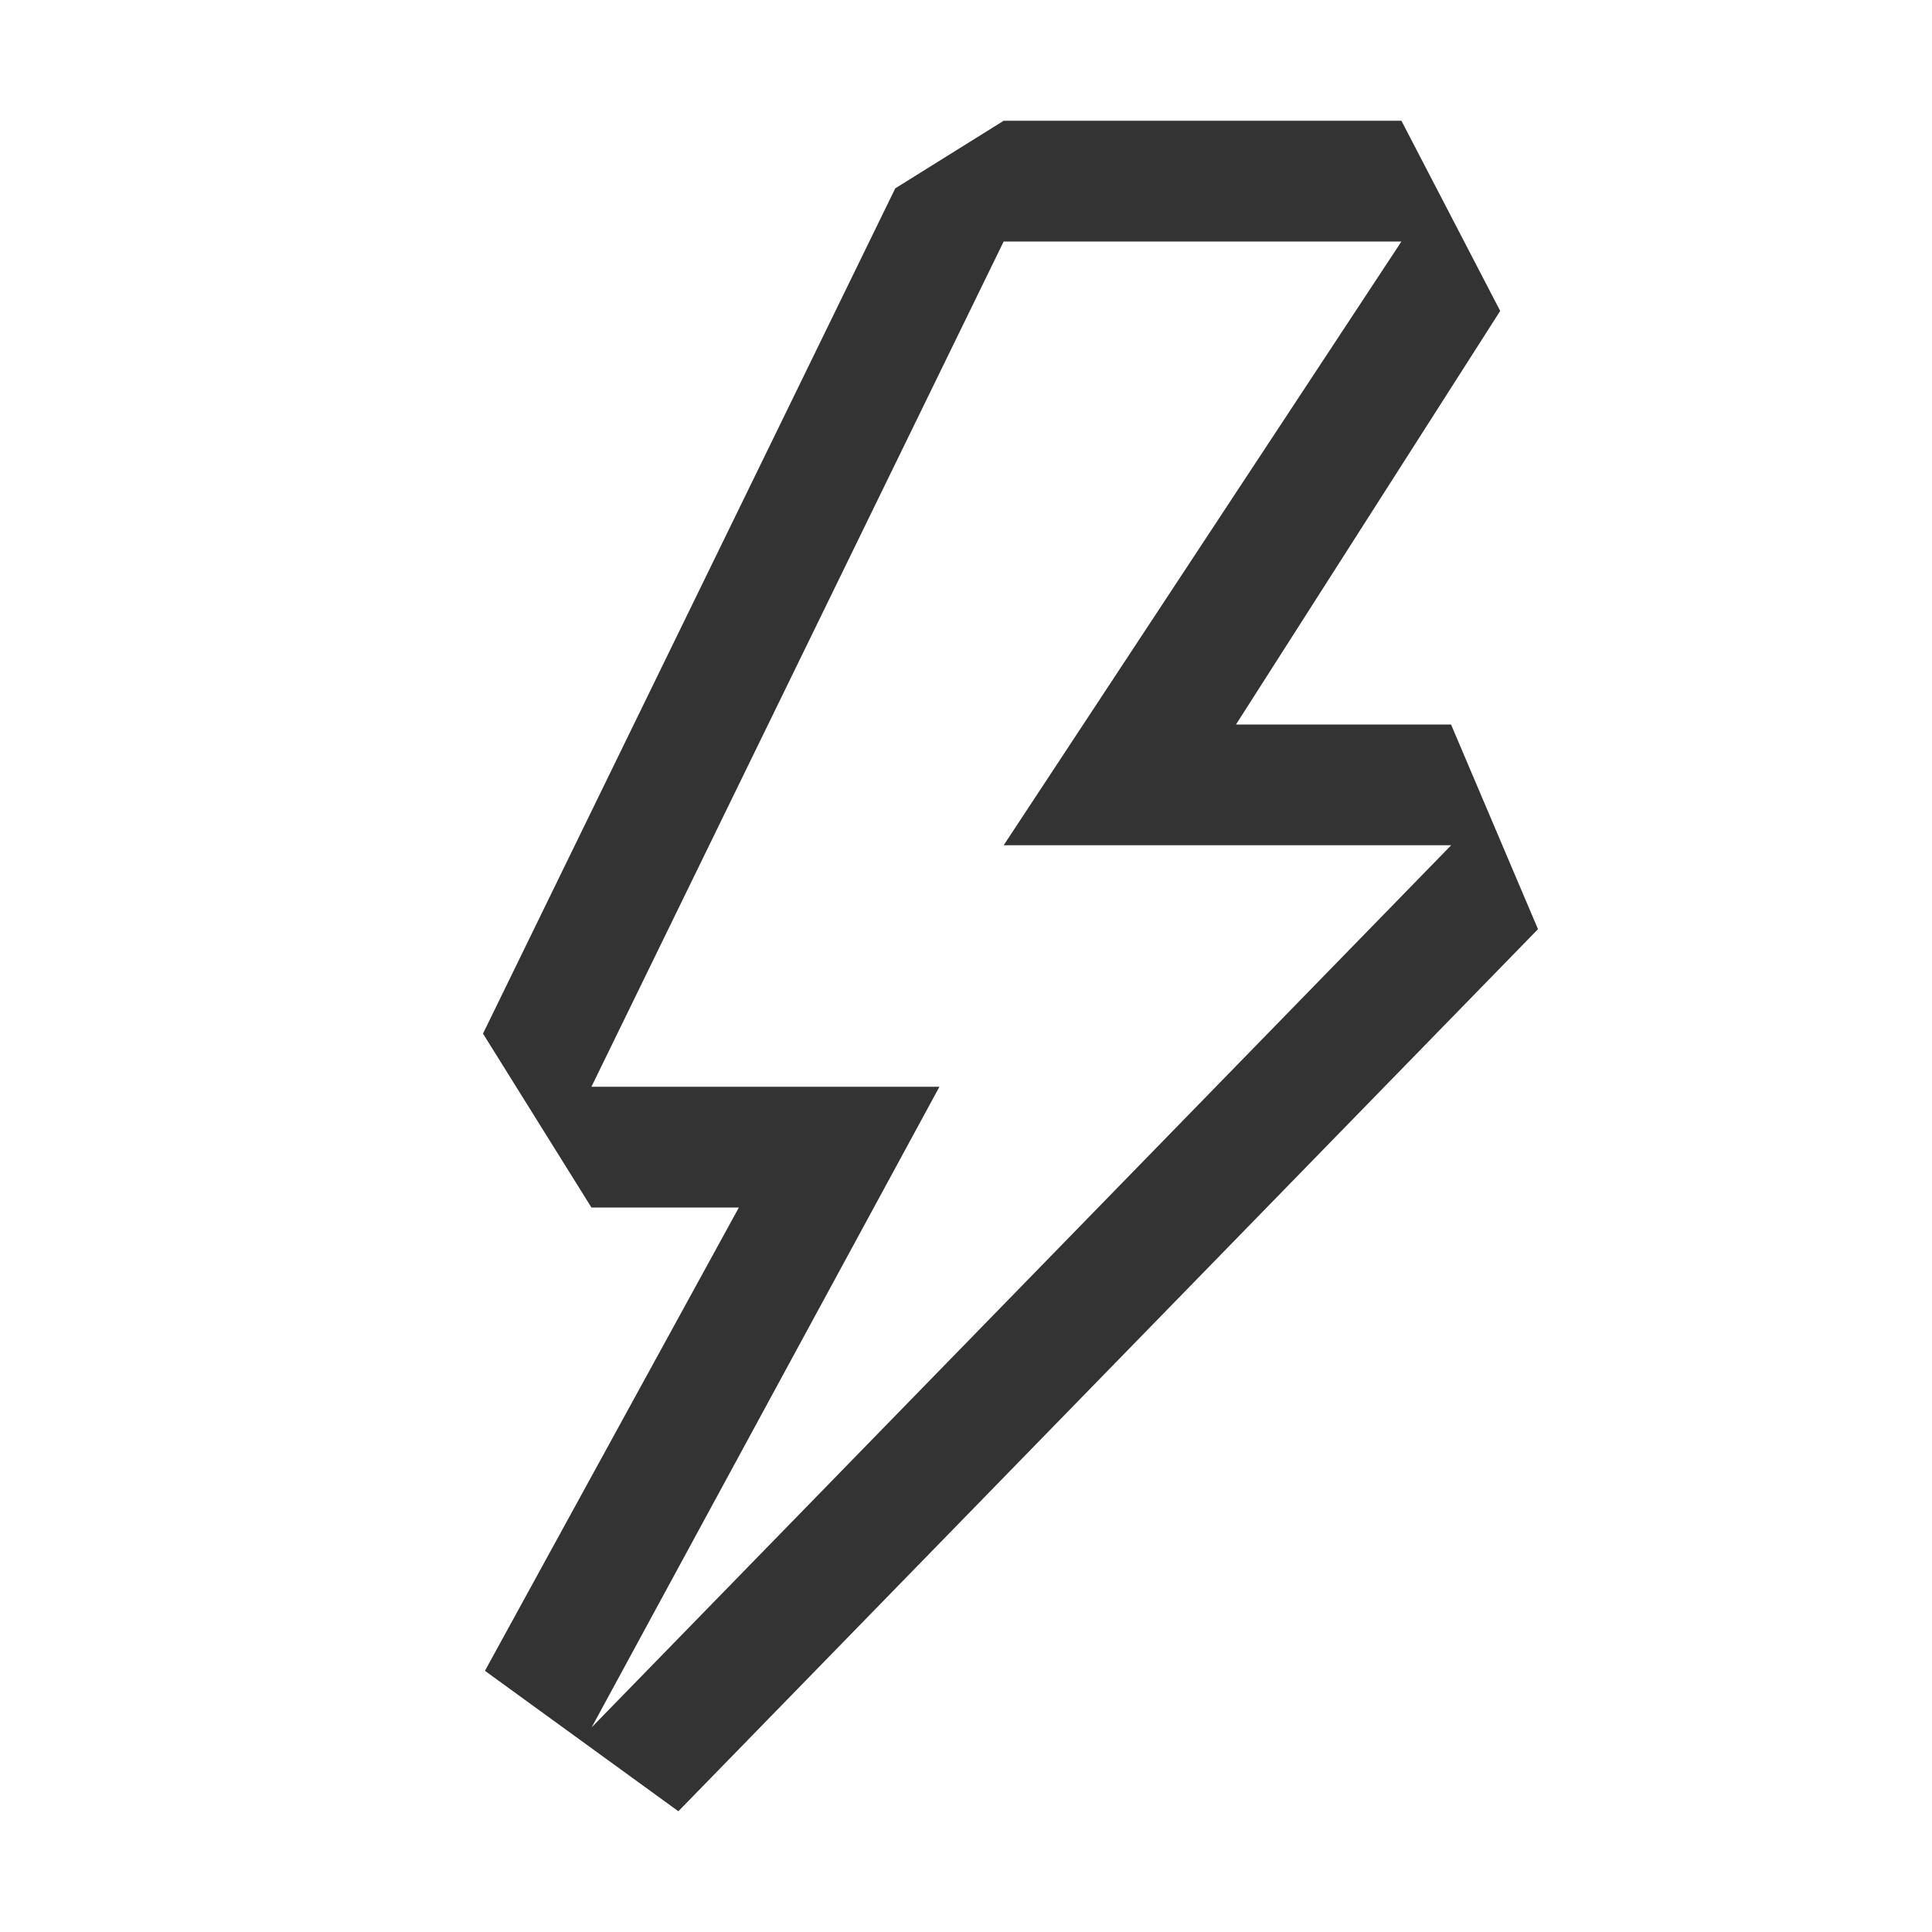
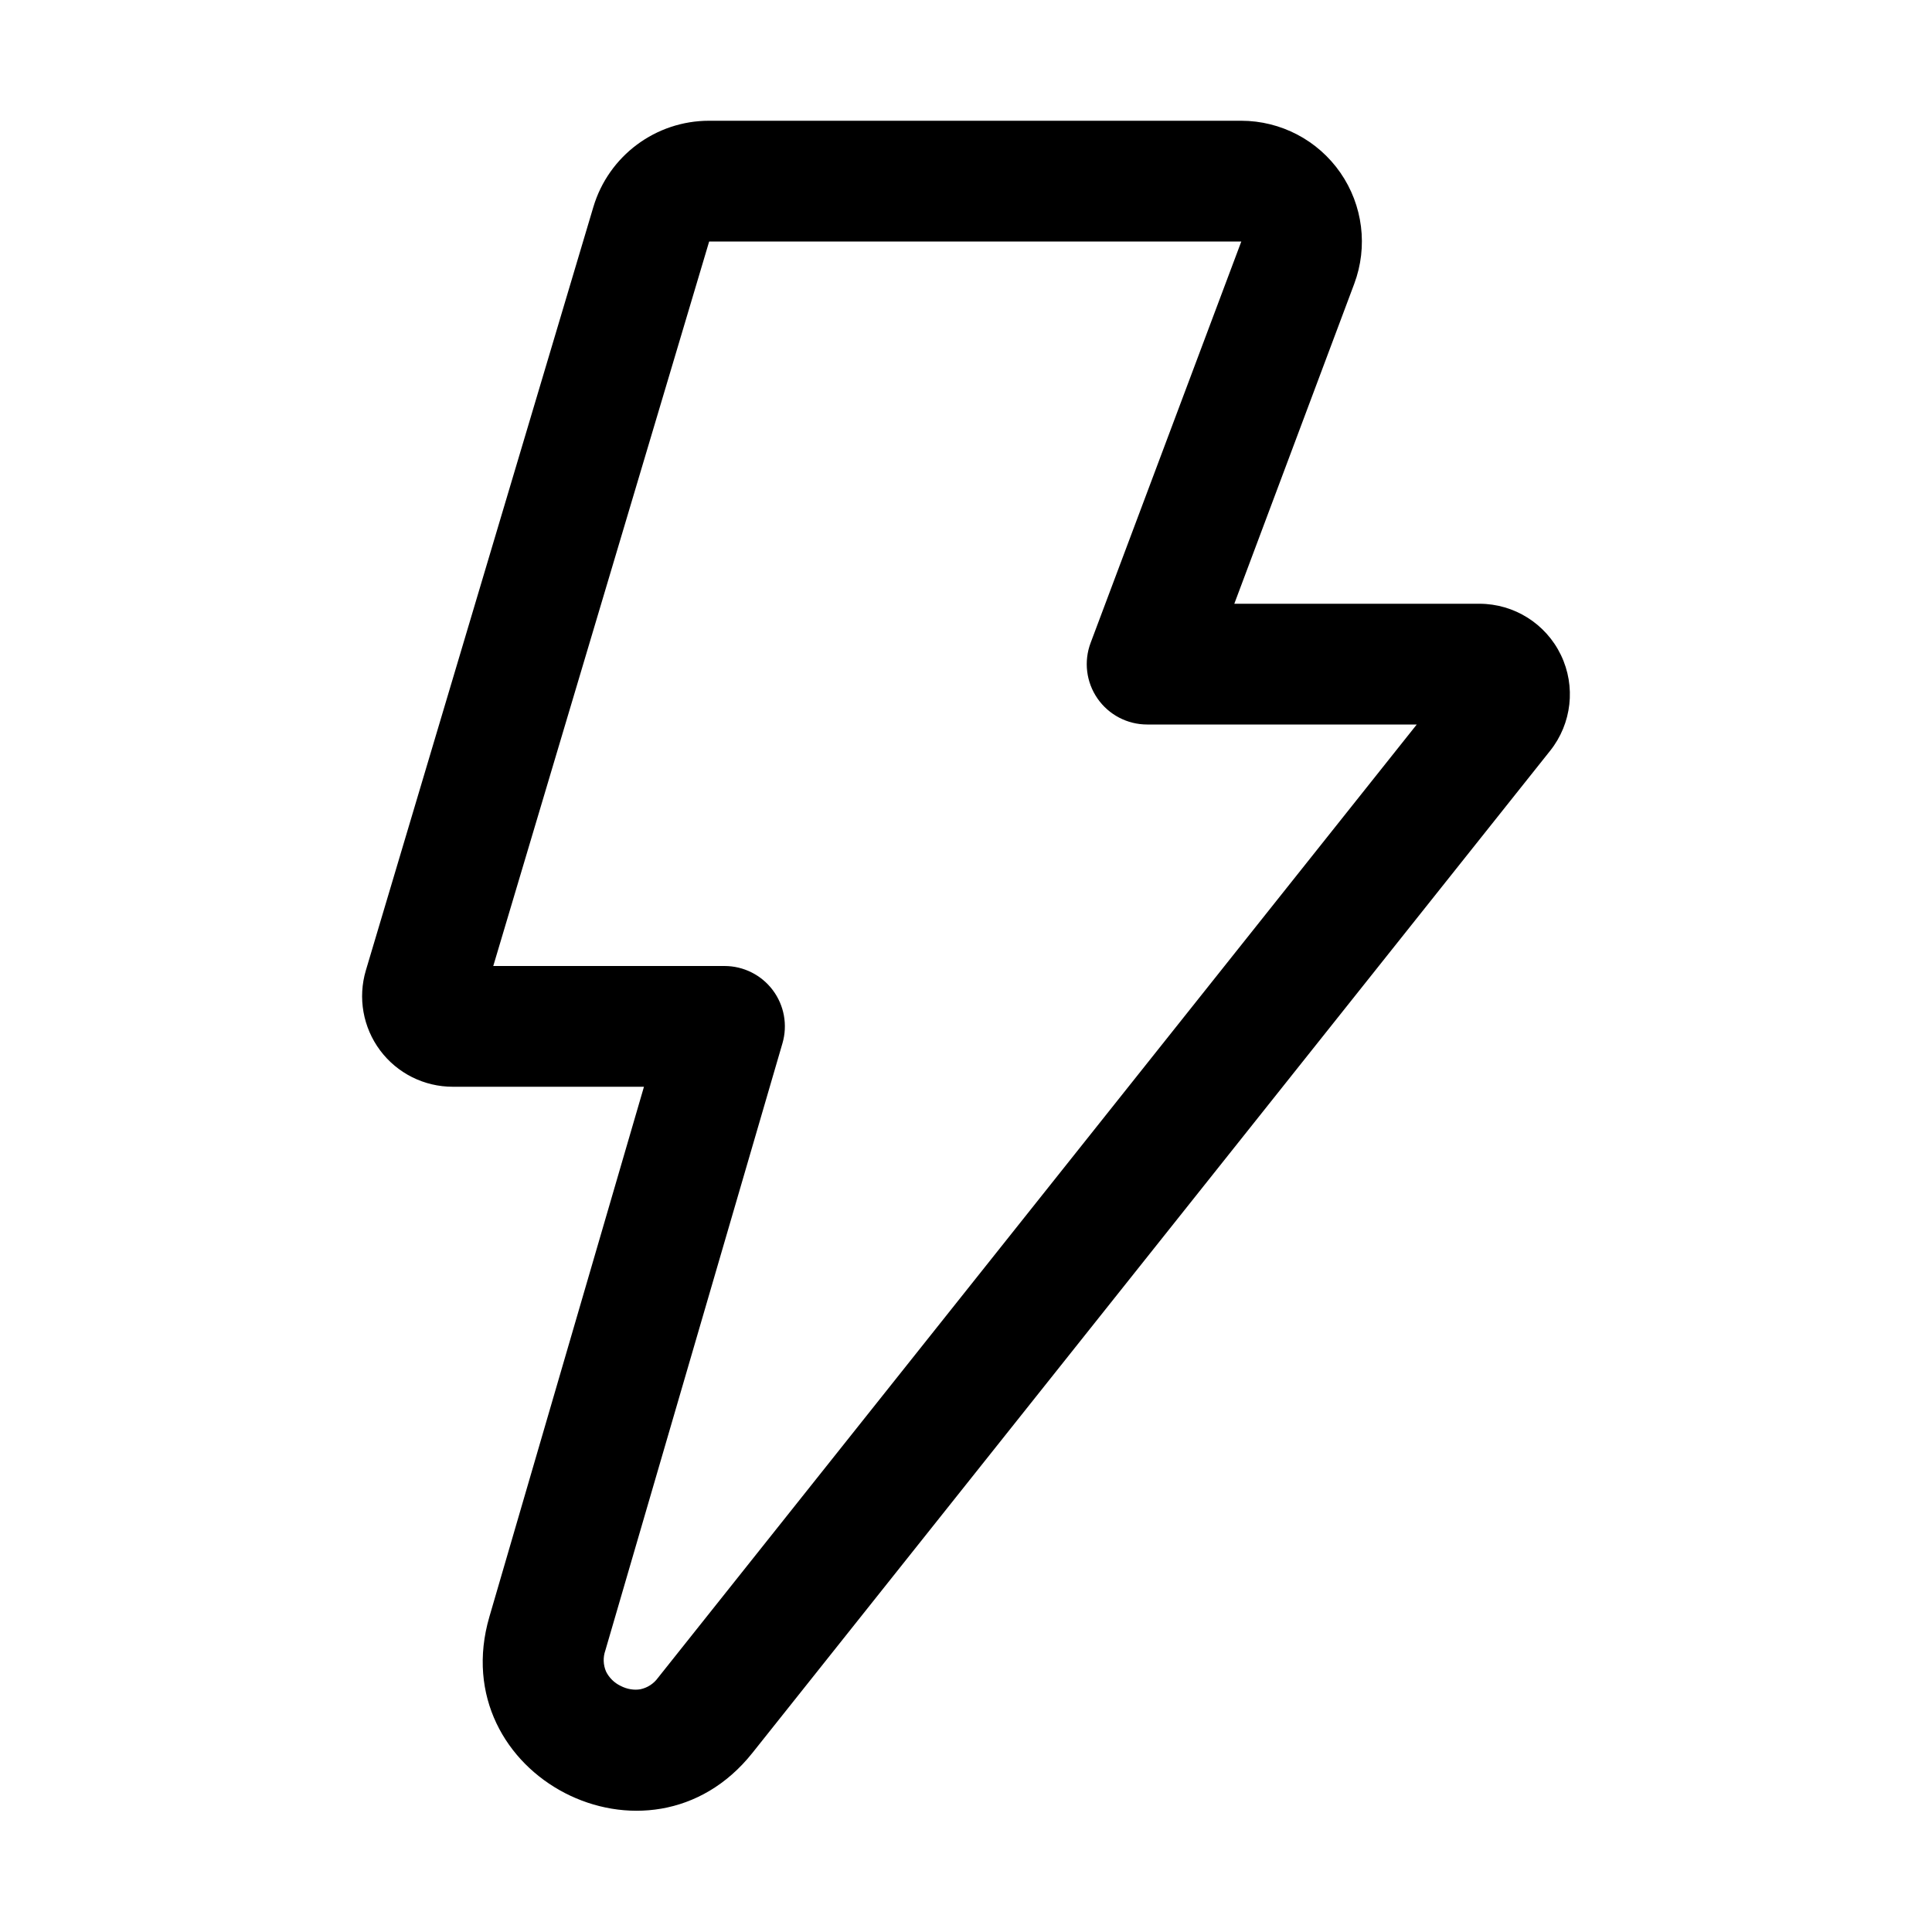
<svg xmlns="http://www.w3.org/2000/svg" width="24" height="24" viewBox="0 0 16 16">
-   <path fill="#333333" fill-rule="evenodd" d="M7.414 1.56L8.312 1h3.294l.818 1.575L10.236 6h1.781l.72 1.695L5.618 15l-1.602-1.163L6.119 10H4.898L4 8.56zM7.78 9L4.9 14.305L12.018 7H8.312l3.294-5H8.312L4.898 9z" clip-rule="evenodd" />
+   <path fill="currentColor" d="M4.914 1.714A1 1 0 0 1 5.873 1h4.406a1 1 0 0 1 .936 1.351L10.222 5h2.03a.75.75 0 0 1 .586 1.217l-6.607 8.3c-.854 1.073-2.562.188-2.178-1.128L5.333 9H3.75a.75.75 0 0 1-.72-.964zM10.28 2H5.873L4.085 8H6a.5.5 0 0 1 .48.64l-1.467 5.029a.24.24 0 0 0 .006.174a.26.26 0 0 0 .119.118c.057.03.116.037.164.029a.24.24 0 0 0 .147-.095L11.733 6H9.5a.5.5 0 0 1-.468-.676z" />
</svg>
